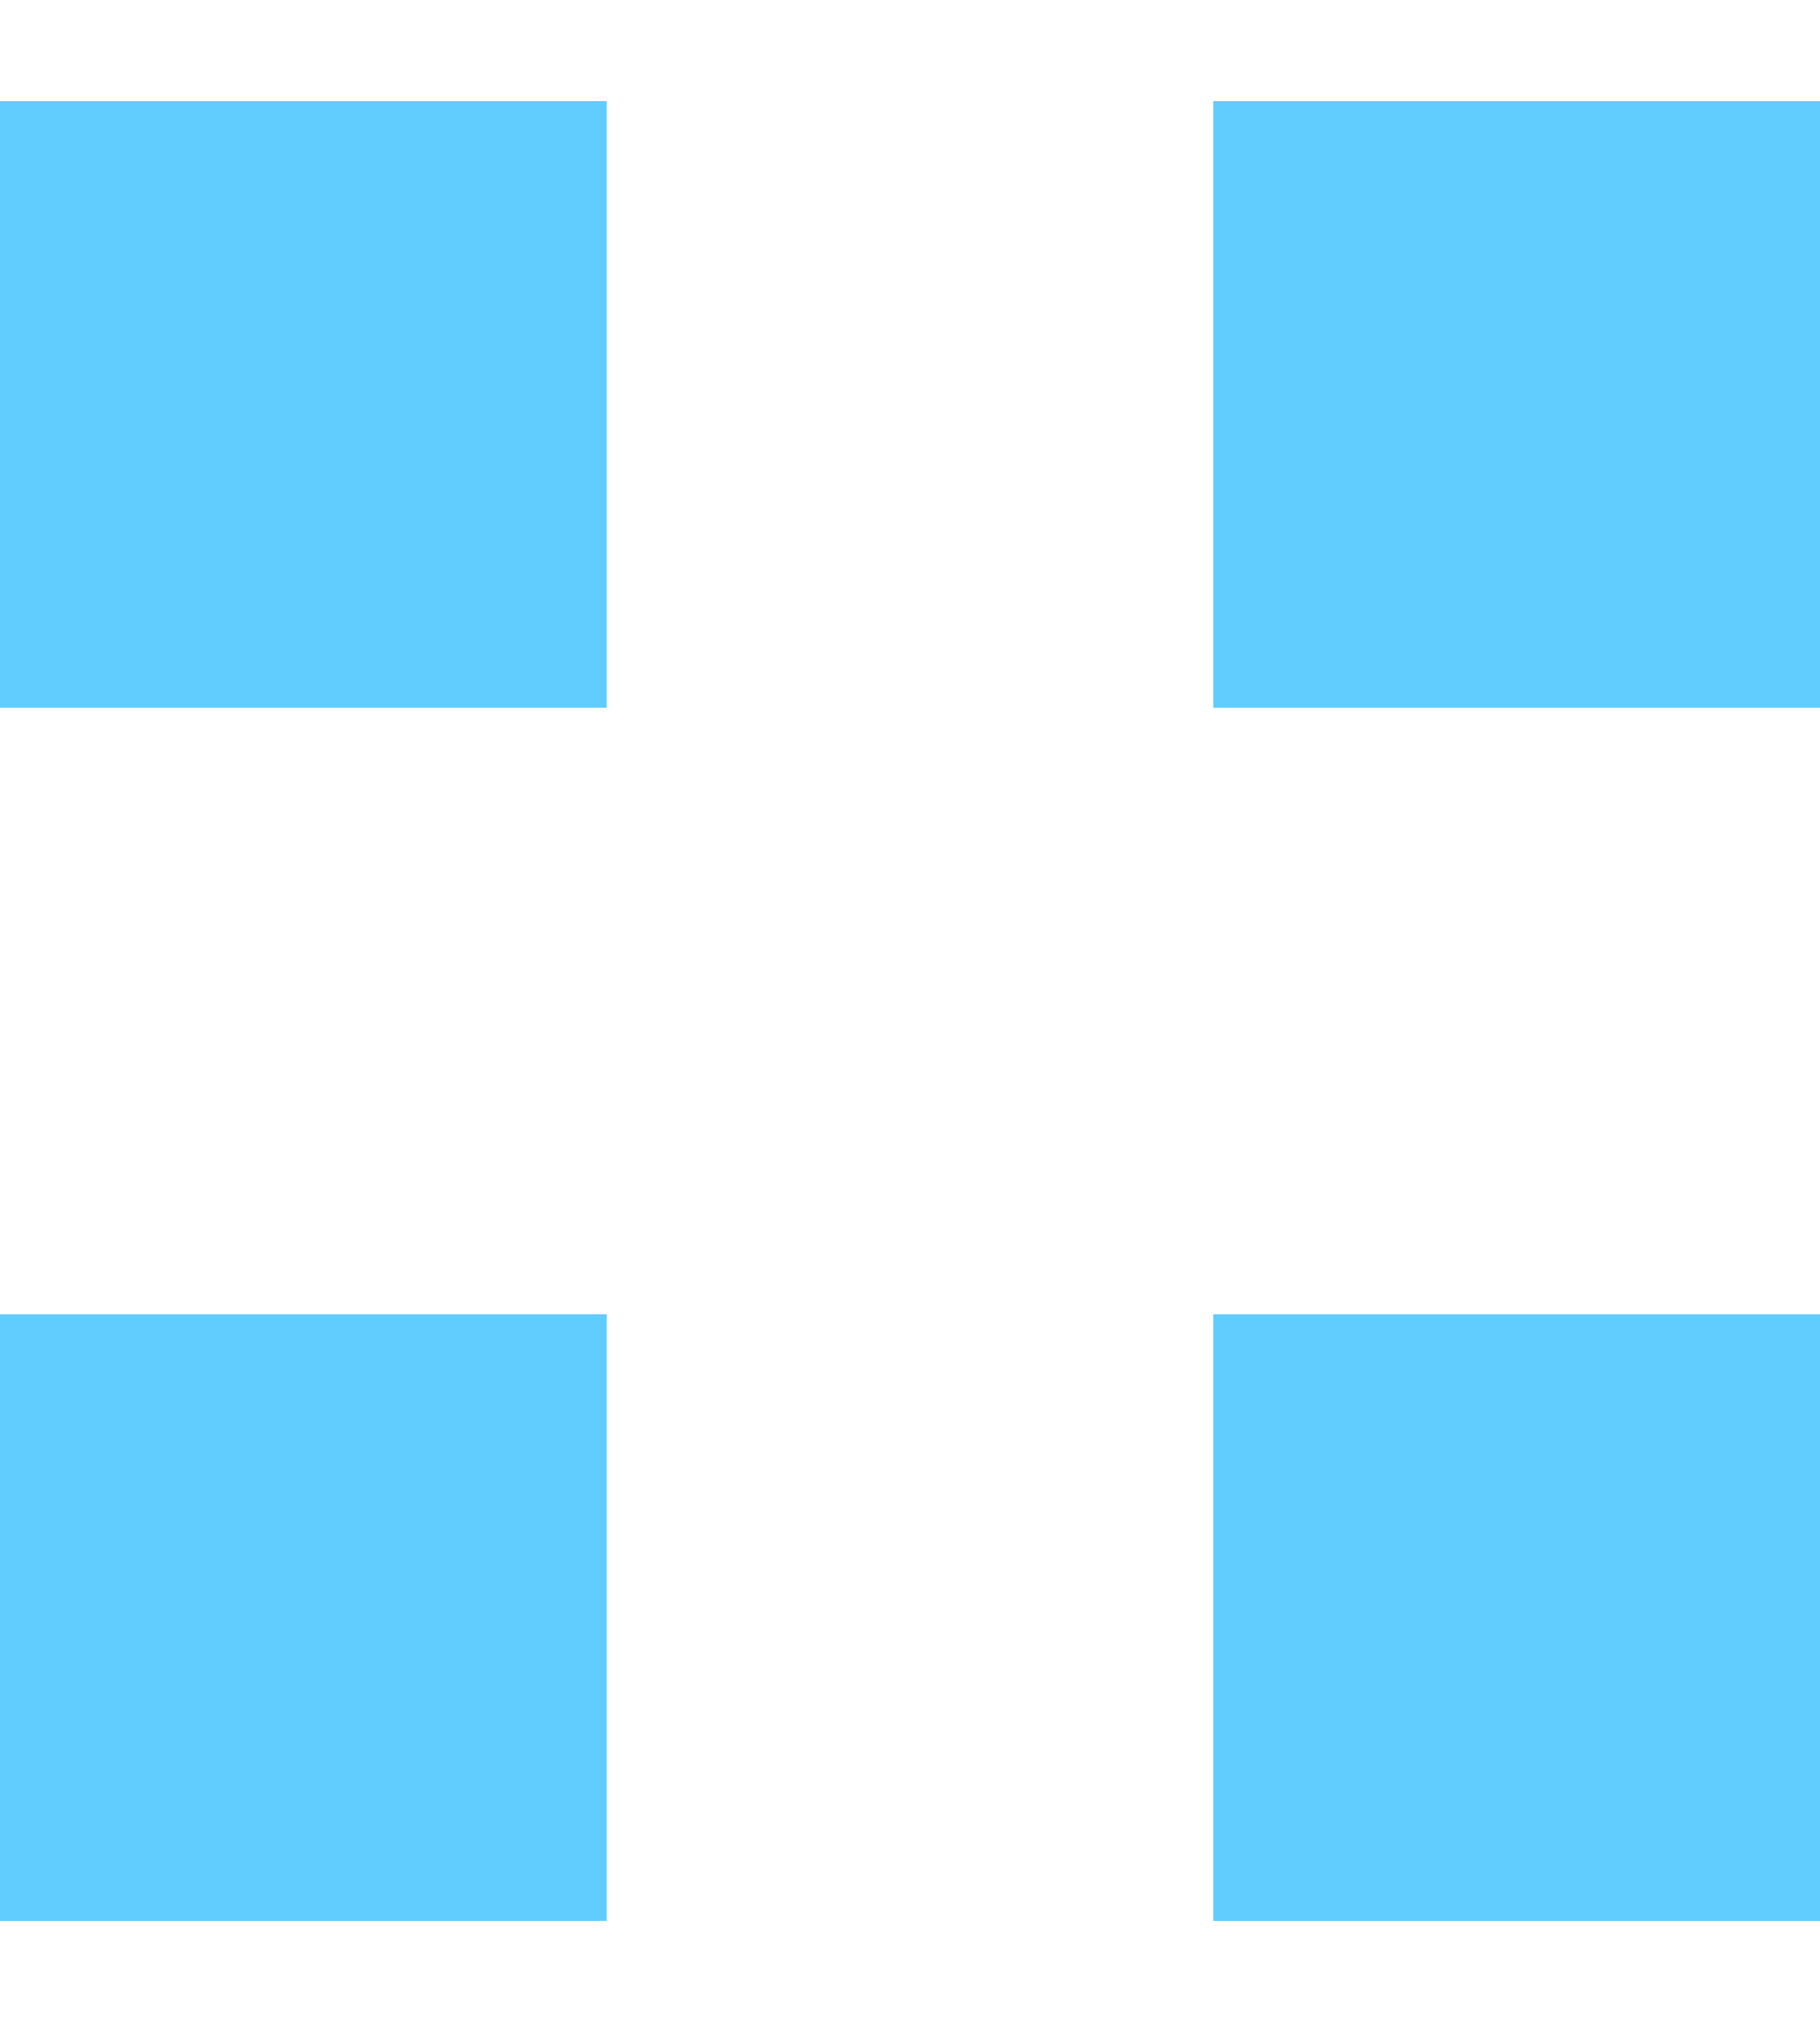
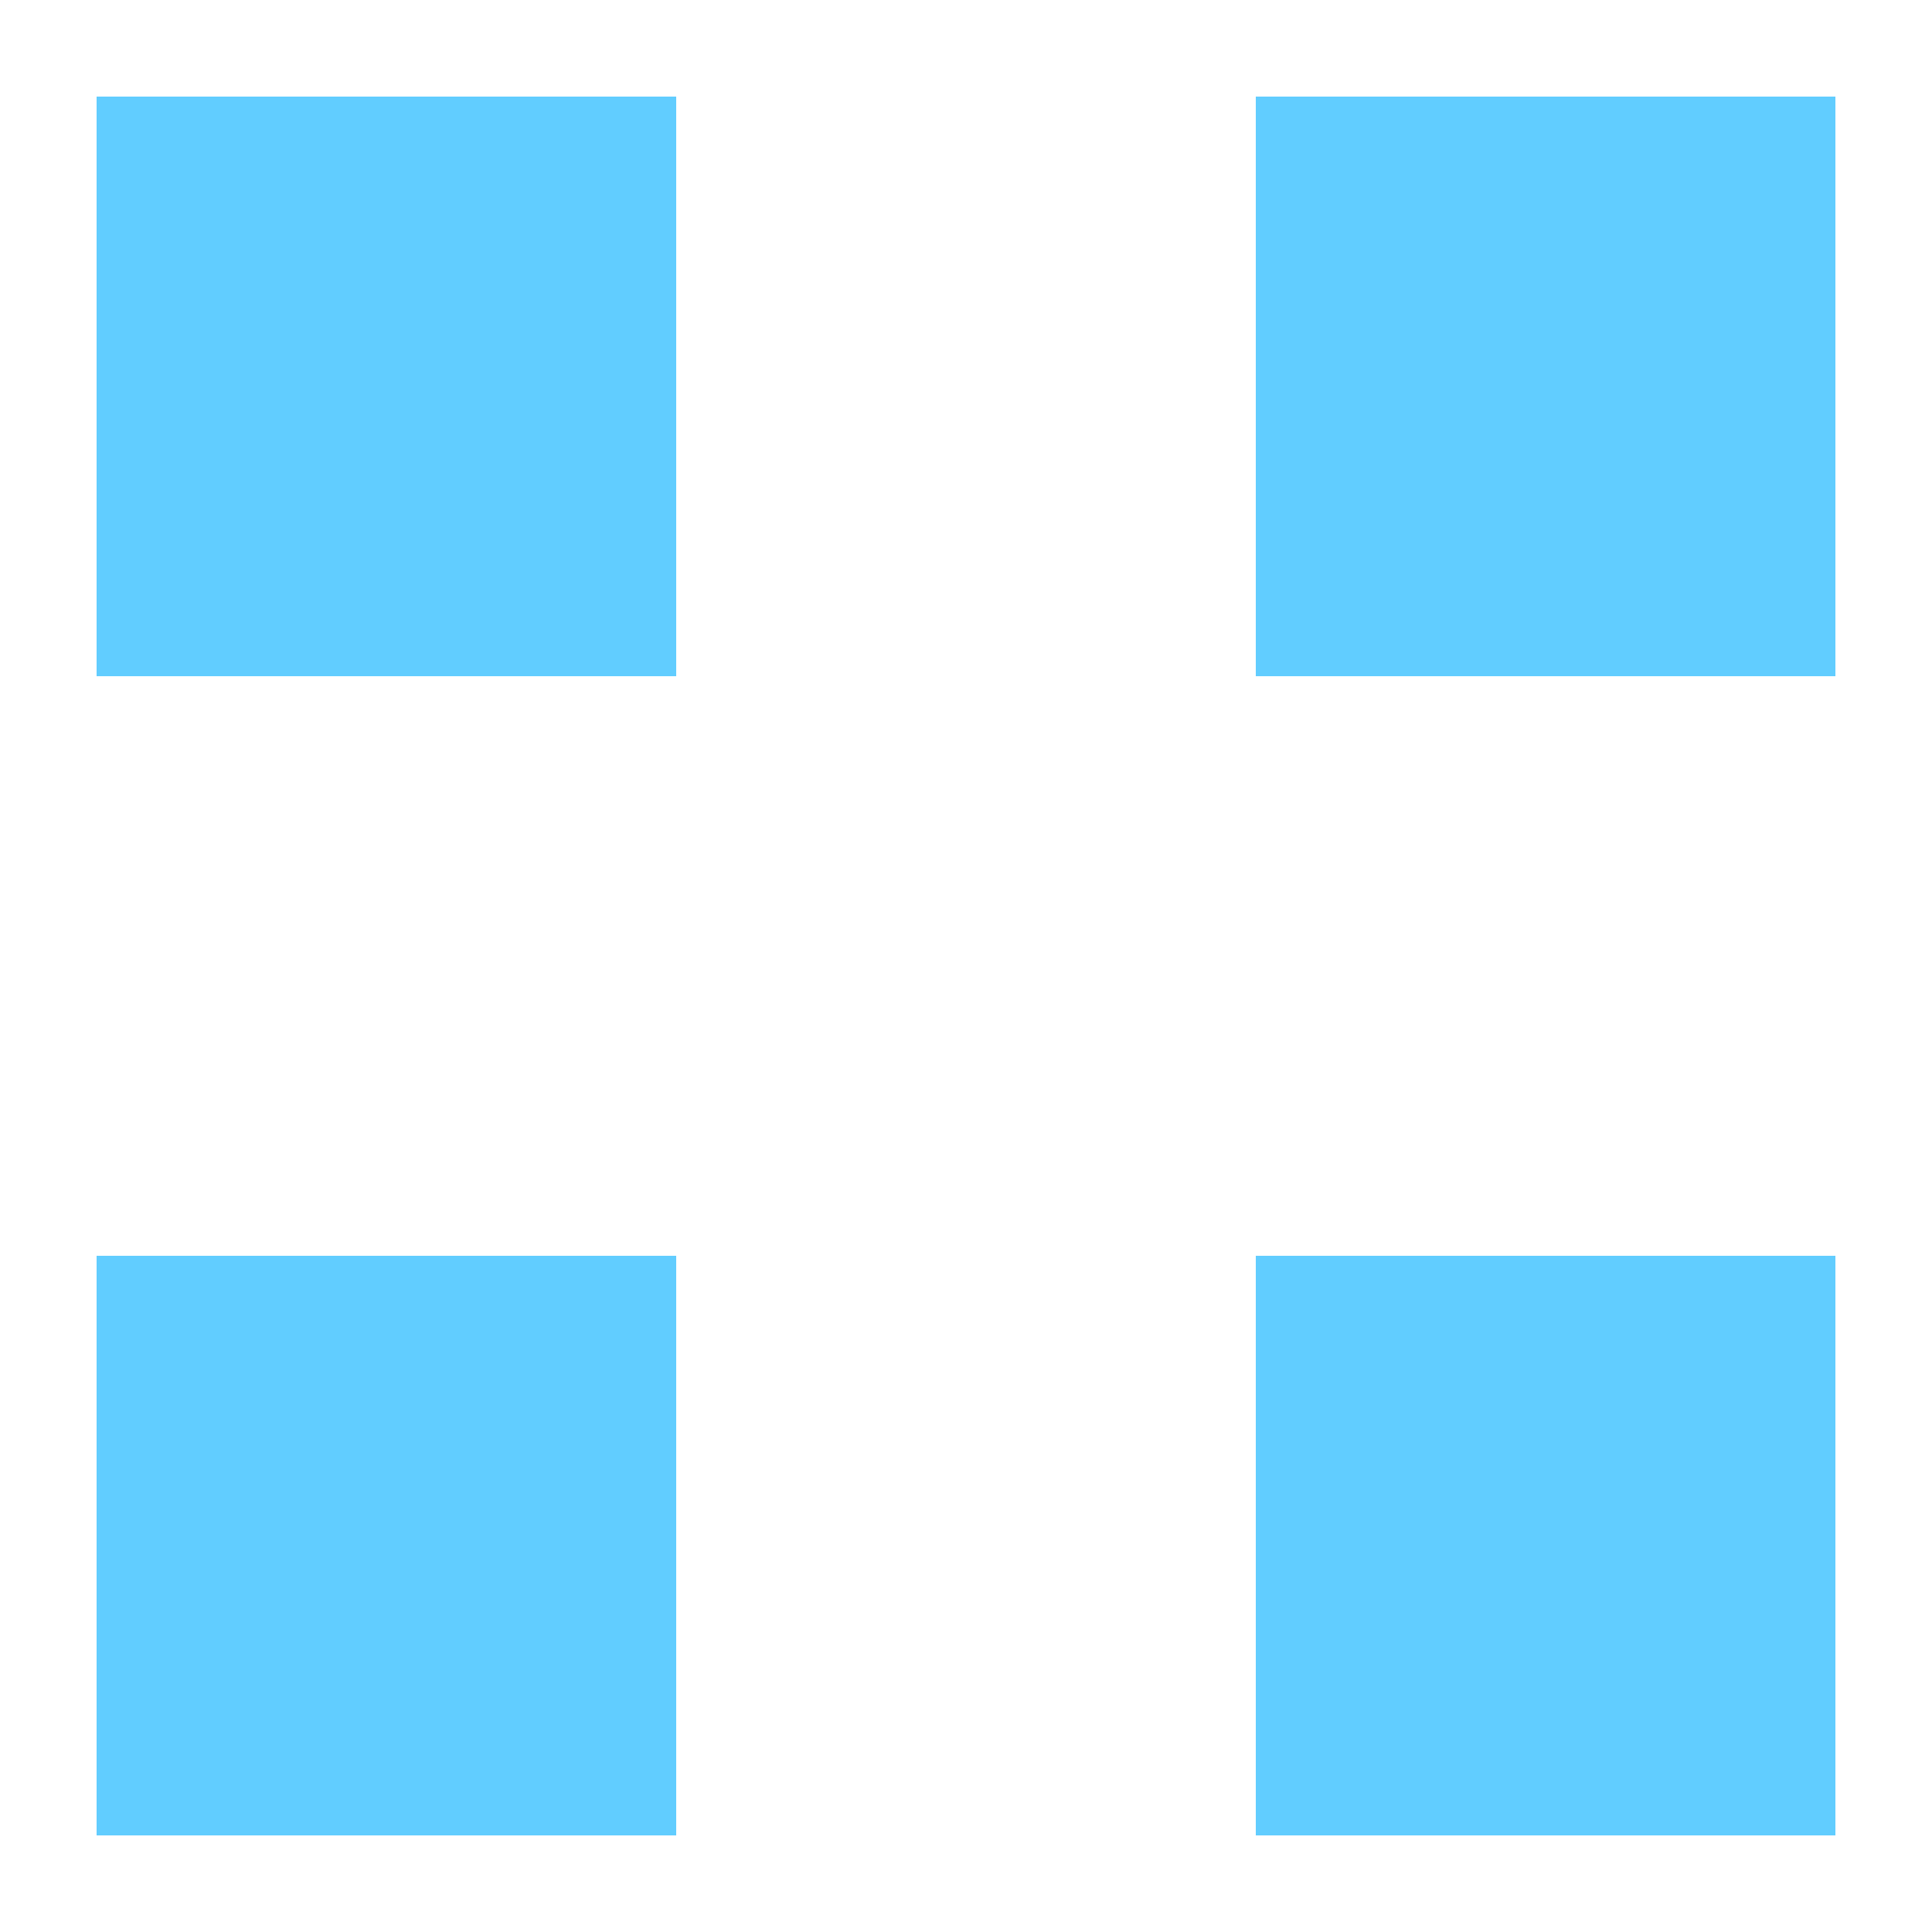
- <svg xmlns="http://www.w3.org/2000/svg" width="9" height="10" viewBox="0 0 9 10" fill="none">
+ <svg xmlns="http://www.w3.org/2000/svg" width="16" height="16  " viewBox="0 0 9 10" fill="none">
  <rect y="0.5" width="3" height="3" fill="#61CDFF" />
  <rect y="6.5" width="3" height="3" fill="#61CDFF" />
  <rect x="6" y="0.5" width="3" height="3" fill="#61CDFF" />
  <rect x="6" y="6.5" width="3" height="3" fill="#61CDFF" />
</svg>
